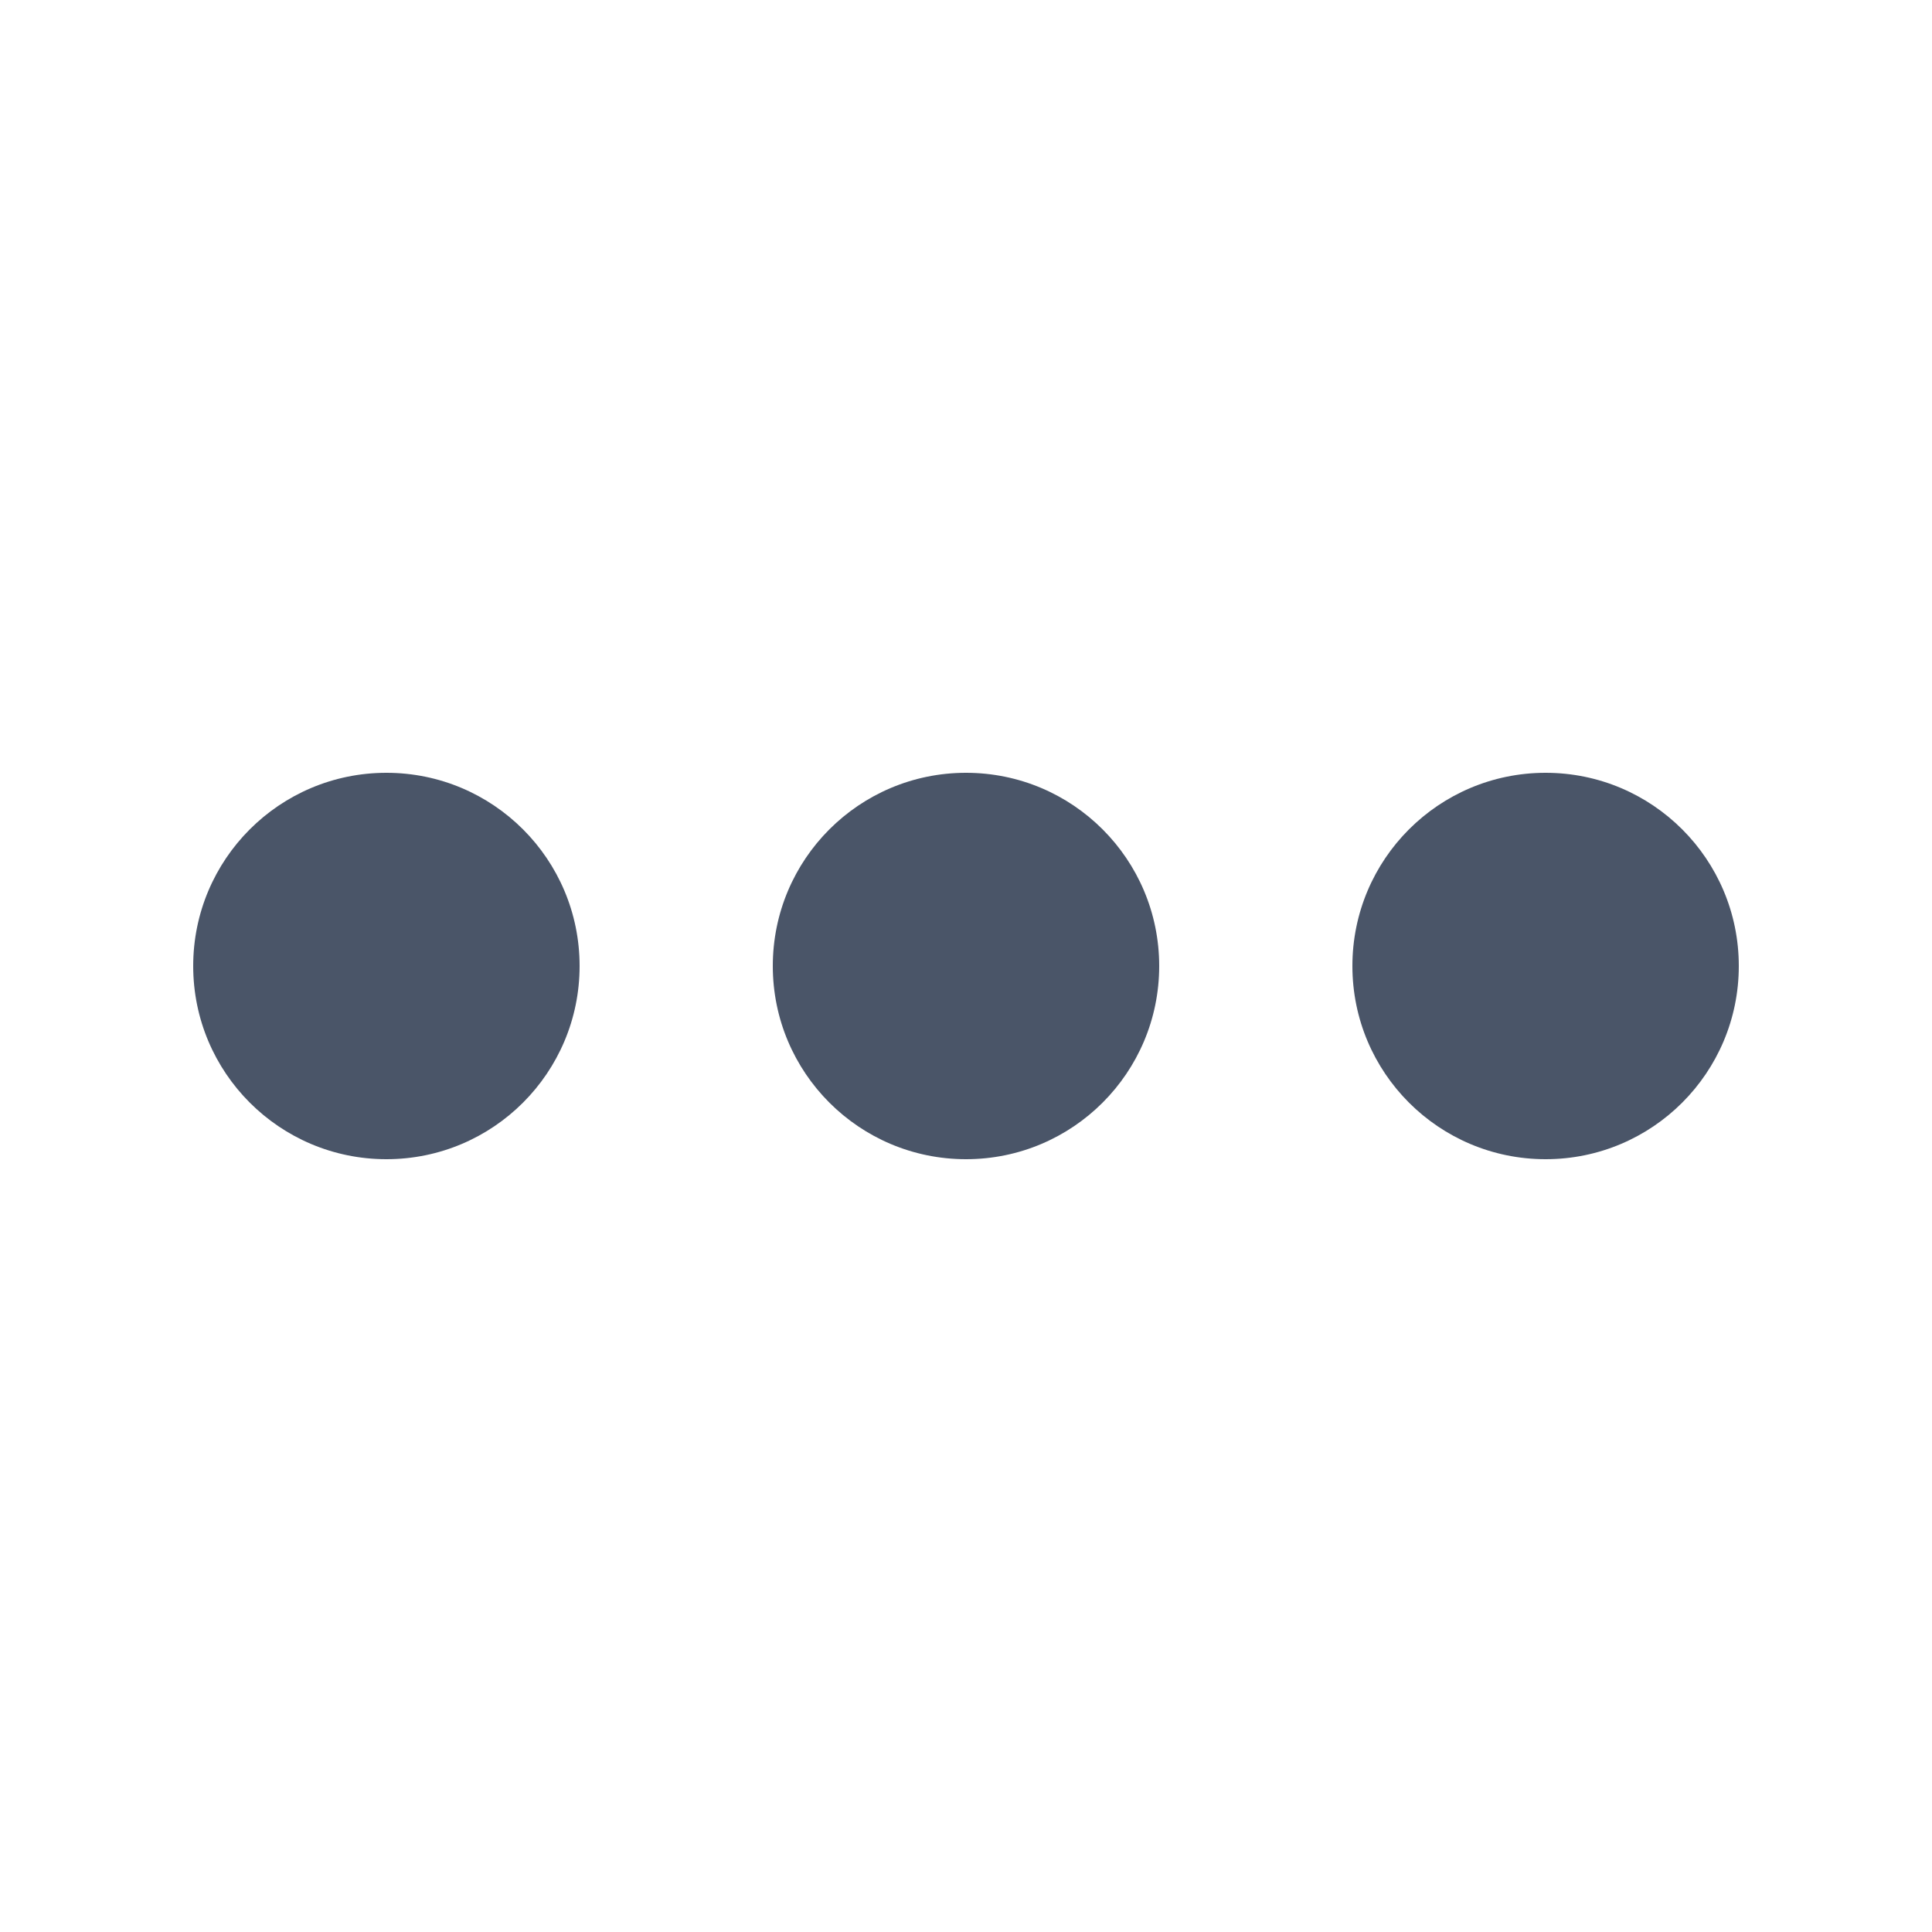
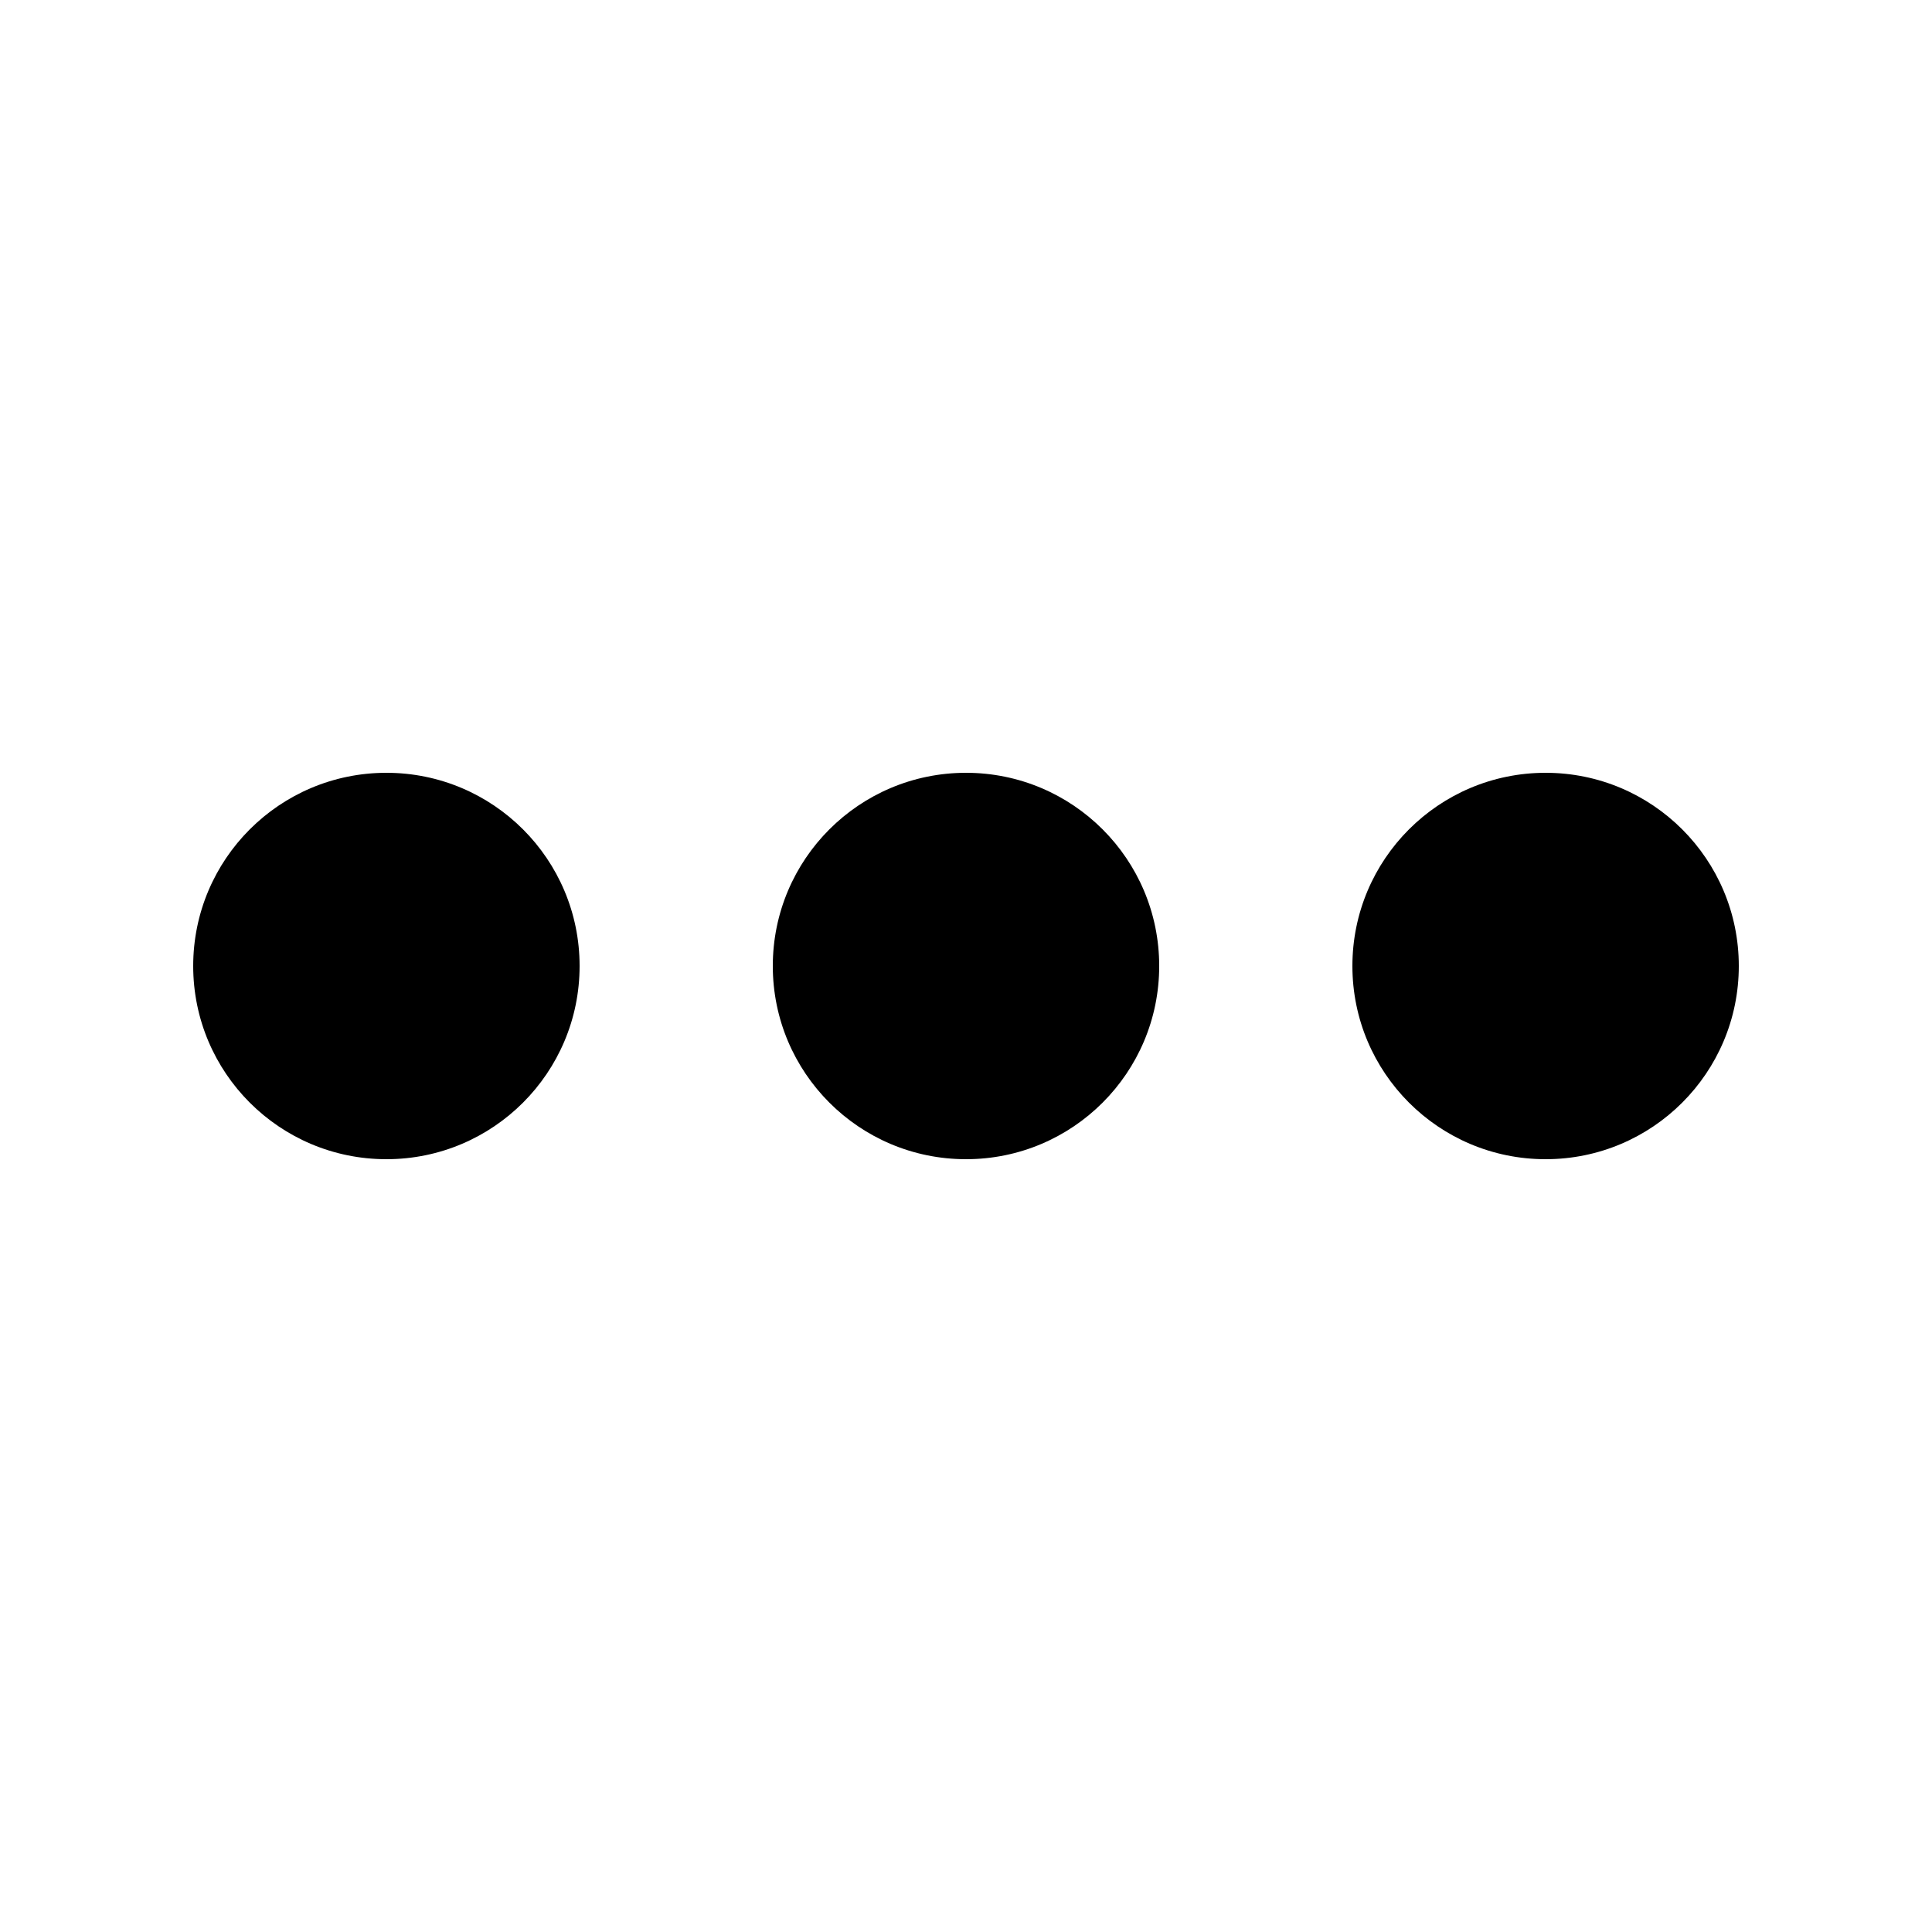
- <svg xmlns="http://www.w3.org/2000/svg" class="DotsIcon" fill="none" height="20" viewBox="0 0 20 20" width="20">
-   <path d="M6 10C6 11.105 5.105 12 4 12C2.895 12 2 11.105 2 10C2 8.895 2.895 8 4 8C5.105 8 6 8.895 6 10Z" fill="#4A5568" />
-   <path d="M12 10C12 11.105 11.105 12 10 12C8.895 12 8 11.105 8 10C8 8.895 8.895 8 10 8C11.105 8 12 8.895 12 10Z" fill="#4A5568" />
-   <path d="M16 12C17.105 12 18 11.105 18 10C18 8.895 17.105 8 16 8C14.895 8 14 8.895 14 10C14 11.105 14.895 12 16 12Z" fill="#4A5568" />
+ <svg xmlns="http://www.w3.org/2000/svg" class="DotsIcon" height="20" viewBox="0 0 20 20" width="20">
+   <path d="M6 10C6 11.105 5.105 12 4 12C2.895 12 2 11.105 2 10C2 8.895 2.895 8 4 8C5.105 8 6 8.895 6 10Z" />
+   <path d="M12 10C12 11.105 11.105 12 10 12C8.895 12 8 11.105 8 10C8 8.895 8.895 8 10 8C11.105 8 12 8.895 12 10Z" />
+   <path d="M16 12C17.105 12 18 11.105 18 10C18 8.895 17.105 8 16 8C14.895 8 14 8.895 14 10C14 11.105 14.895 12 16 12Z" />
</svg>
